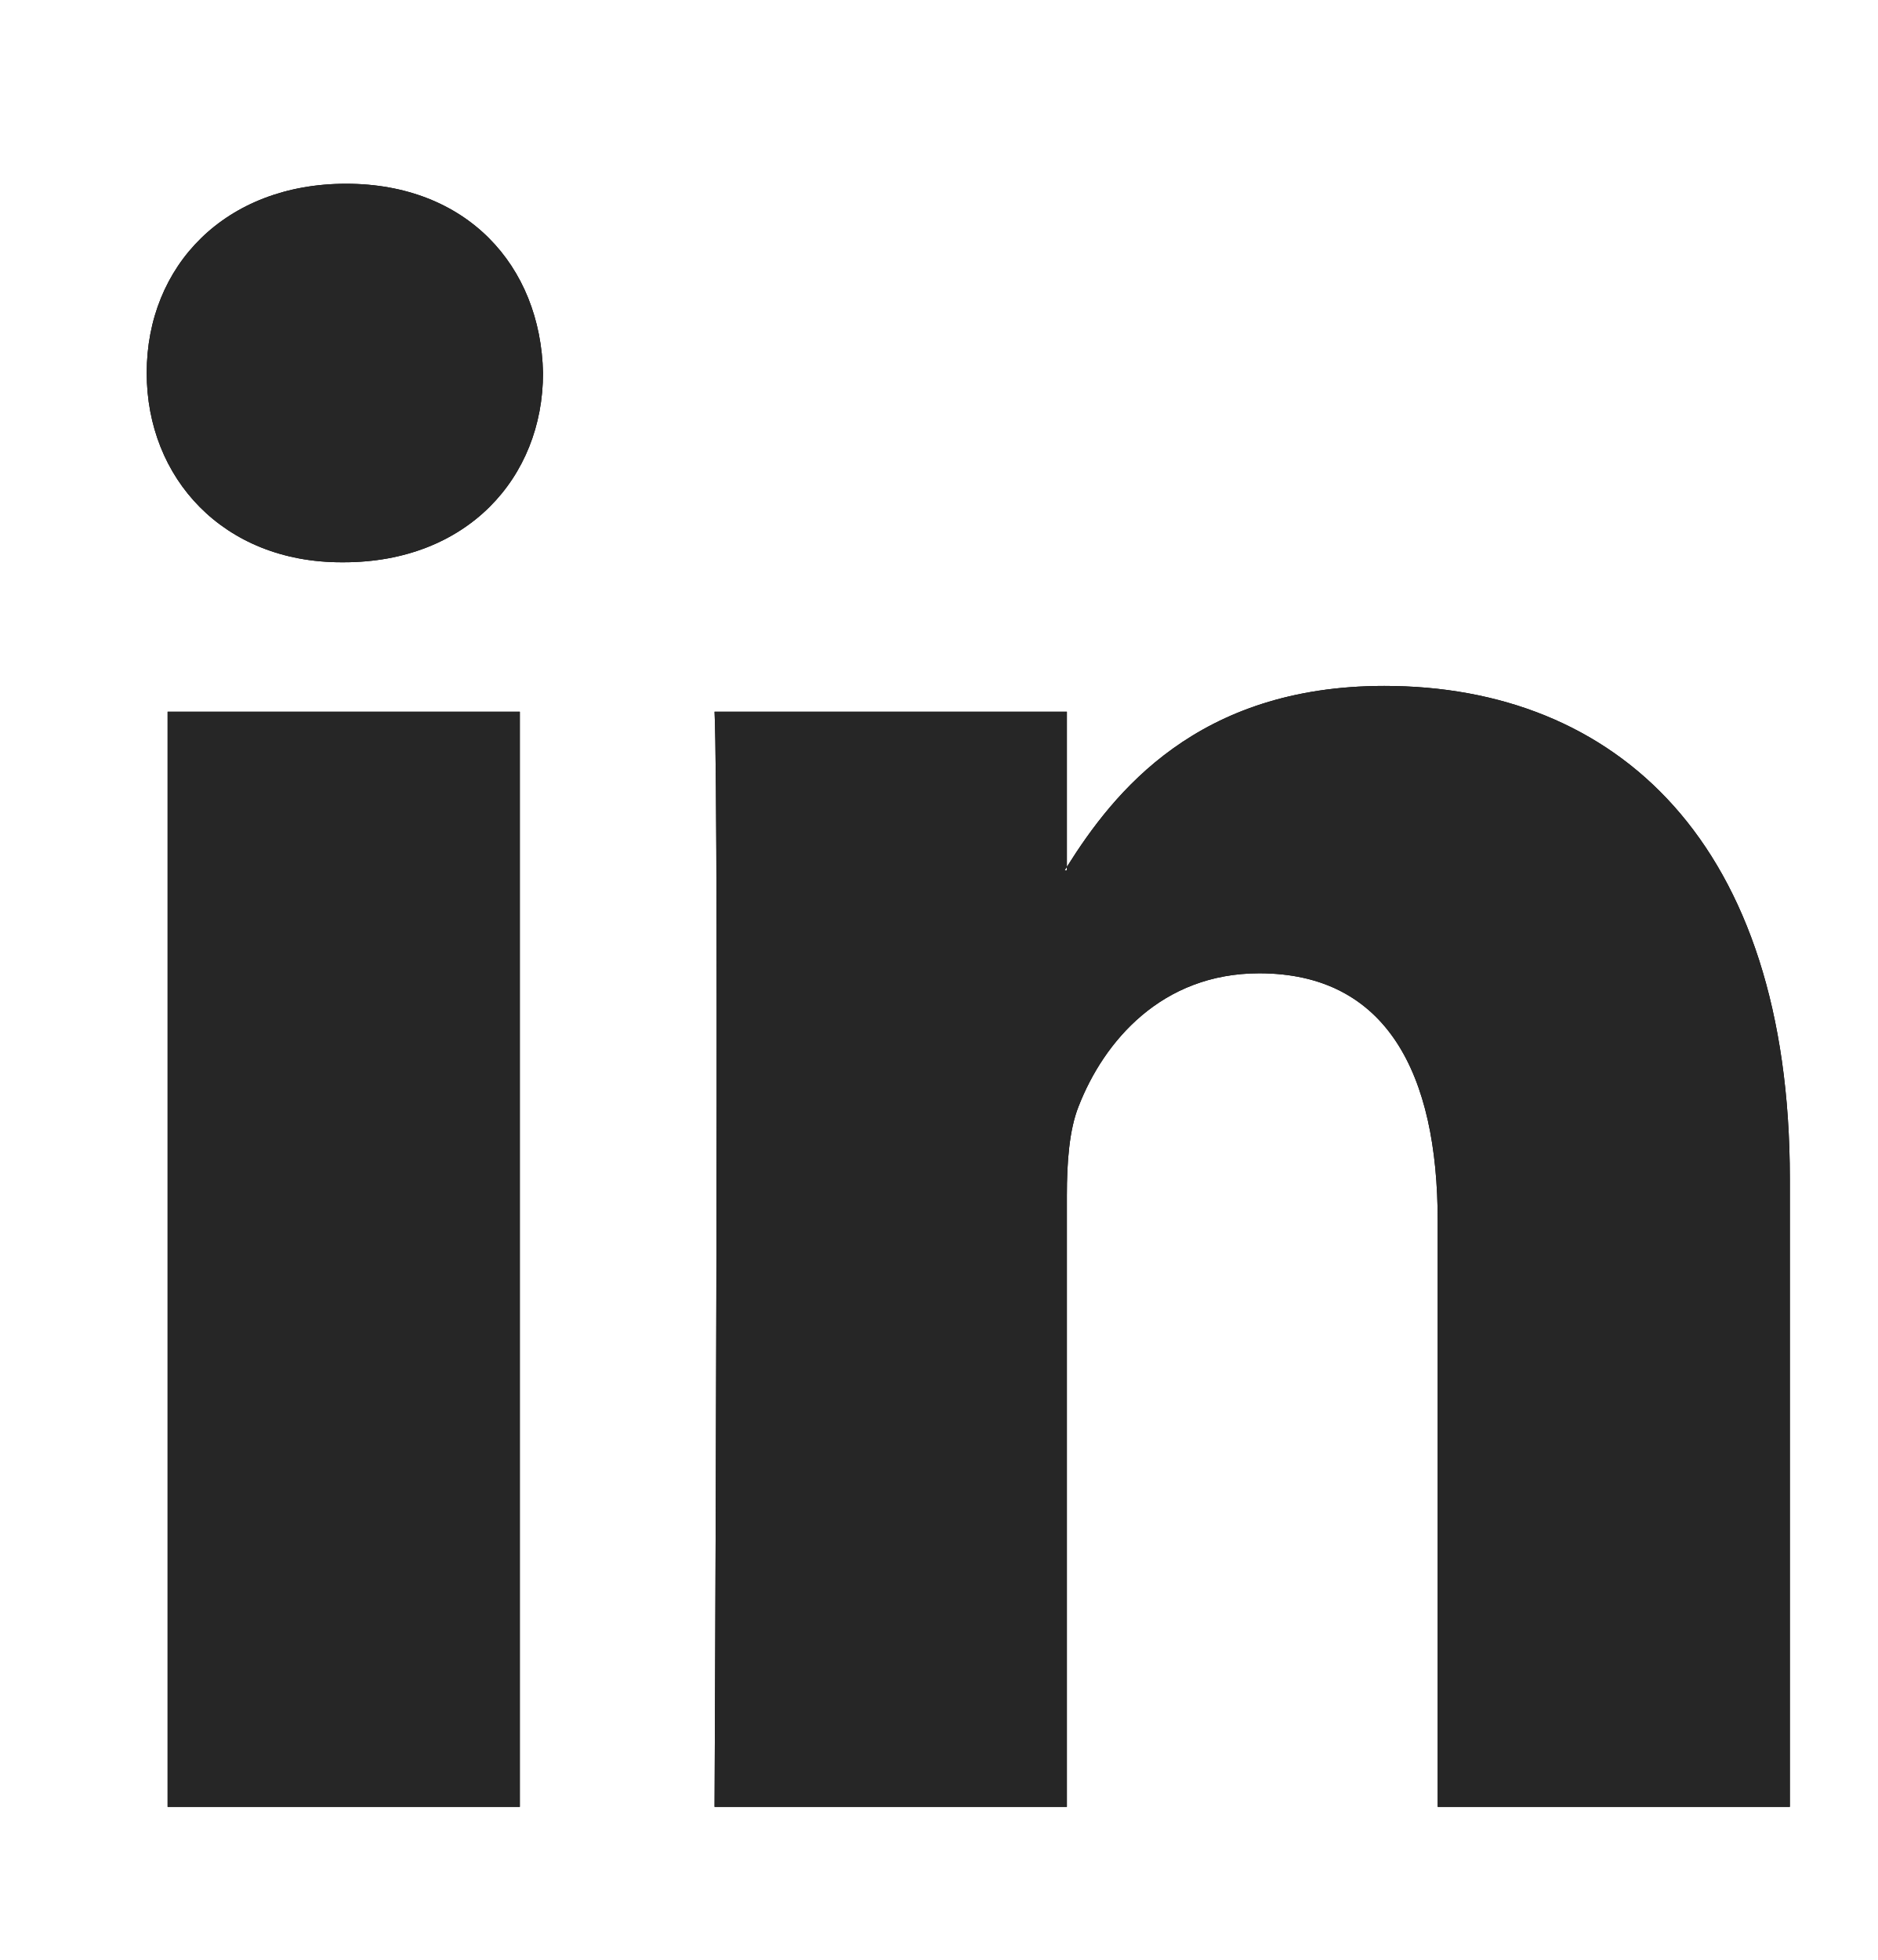
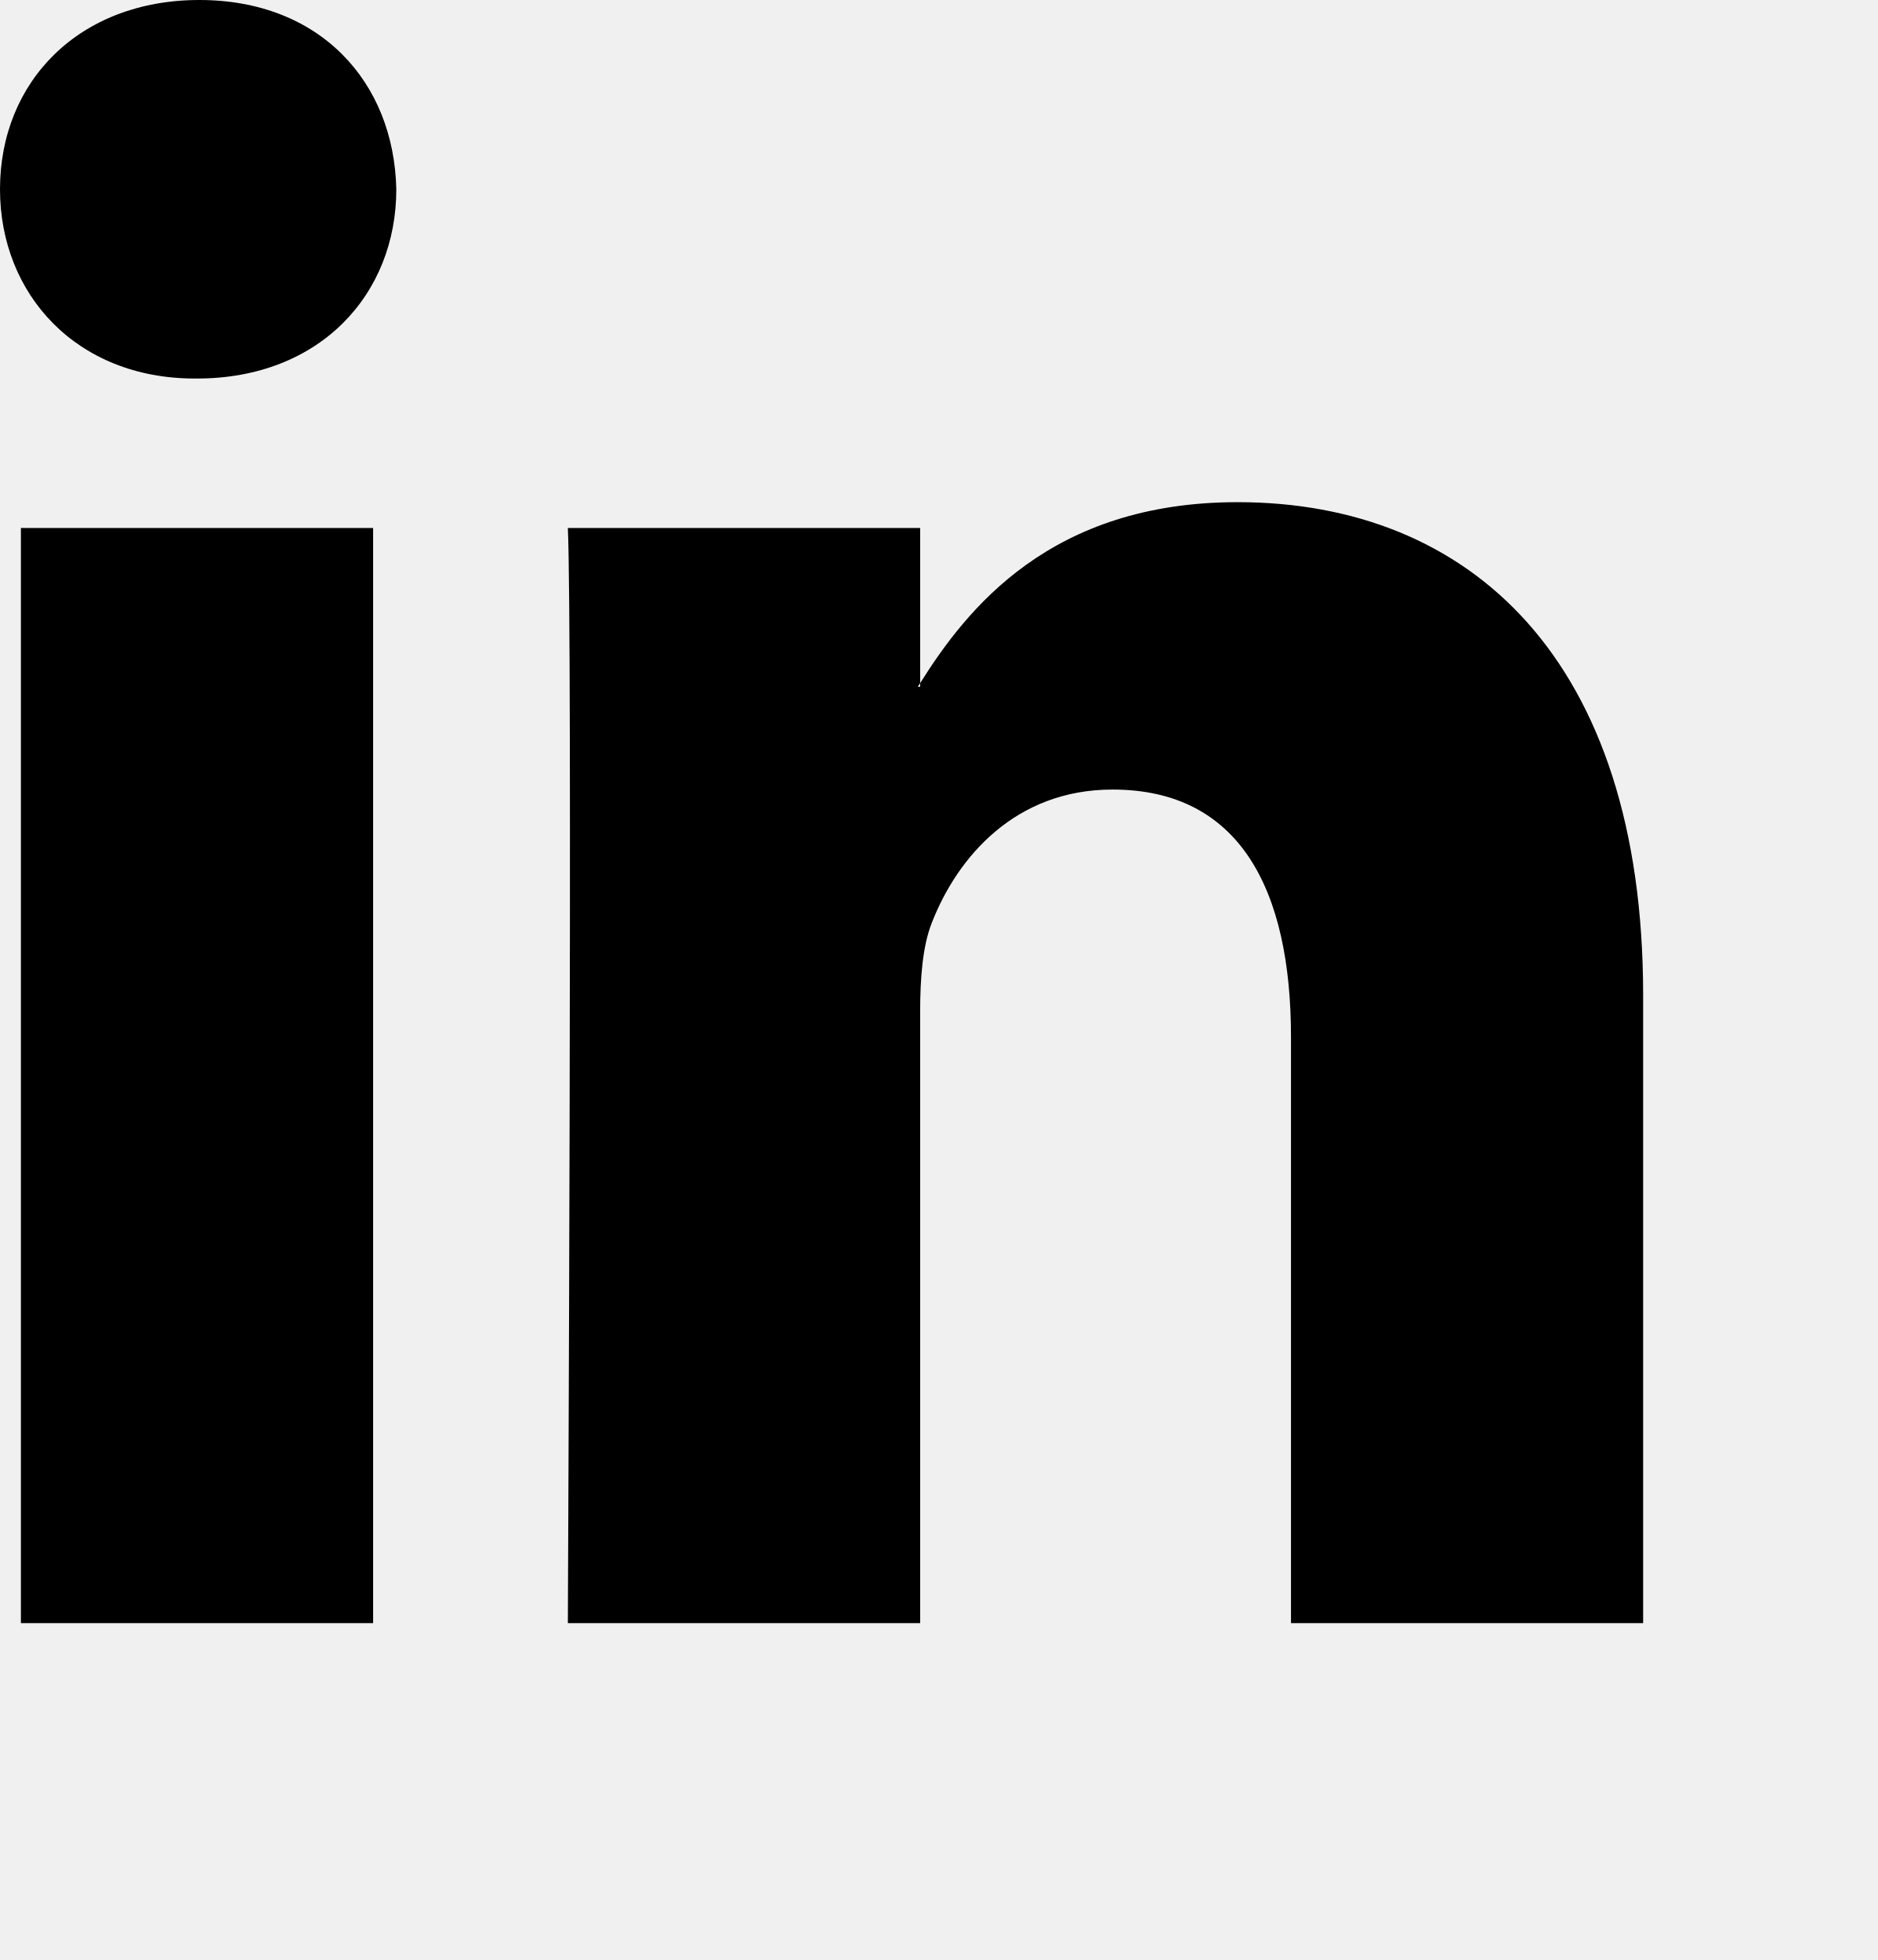
- <svg xmlns="http://www.w3.org/2000/svg" xmlns:xlink="http://www.w3.org/1999/xlink" width="23px" height="24px" viewBox="0 0 23 24" version="1.1">
-   <defs>
-     <path d="M20.125,12.185 L20.125,19.875 L15.812,19.875 L15.812,12.7 C15.812,10.898 15.188,9.668 13.626,9.668 C12.434,9.668 11.725,10.497 11.413,11.299 C11.299,11.585 11.27,11.984 11.27,12.386 L11.27,19.875 L6.955,19.875 C6.955,19.875 7.013,7.724 6.955,6.465 L11.27,6.465 L11.27,8.365 C11.261,8.38 11.25,8.395 11.241,8.409 L11.27,8.409 L11.27,8.365 C11.843,7.453 12.867,6.149 15.158,6.149 C17.997,6.149 20.125,8.066 20.125,12.185 Z M2.442,0 C0.966,0 0,1.001 0,2.317 C0,3.604 0.938,4.635 2.384,4.635 L2.413,4.635 C3.918,4.635 4.854,3.604 4.854,2.317 C4.825,1.001 3.918,0 2.442,0 Z M0.256,19.875 L4.57,19.875 L4.57,6.465 L0.256,6.465 L0.256,19.875 Z" id="path-1" />
-   </defs>
-   <g id="#7-Organization-Profile" stroke="none" stroke-width="1" fill="none" fill-rule="evenodd">
-     <g id="Protected---Profile---S-" transform="translate(-19, -1346)">
-       <rect fill="#F8F8F8" x="0" y="0" width="336" height="2771" />
-       <g id="Profil" transform="translate(0, 81)">
-         <rect id="Rectangle-7" fill="#FFFFFF" fill-rule="nonzero" x="0" y="37" width="337" height="1439" />
-         <g id="SocialMedia/Links-Copy-4" transform="translate(18, 1265)">
-           <g id="SocialMedia/Links" transform="translate(1, 0)">
-             <g id="Icons/barbecue/solid">
-               <g id="-↳-icon🎨" transform="translate(1.796875, 2.25)">
-                 <mask id="mask-2" fill="white">
-                   <use xlink:href="#path-1" />
-                 </mask>
-                 <use id="Mask" fill="#000000" fill-rule="nonzero" xlink:href="#path-1" />
-                 <g mask="url(#mask-2)" fill="#262626" id="Rectangle-2">
-                   <g transform="translate(-1.847187, -2.295)">
-                     <rect x="0" y="0" width="23.46" height="24.48" />
-                   </g>
-                 </g>
-               </g>
-             </g>
-           </g>
-         </g>
-       </g>
-     </g>
-   </g>
+ <svg xmlns="http://www.w3.org/2000/svg" width="23px" height="24px" viewBox="0 0 23 24" version="1.1">
+   <path d="M20.125,12.185 L20.125,19.875 L15.812,19.875 L15.812,12.7 C15.812,10.898 15.188,9.668 13.626,9.668 C12.434,9.668 11.725,10.497 11.413,11.299 C11.299,11.585 11.27,11.984 11.27,12.386 L11.27,19.875 L6.955,19.875 C6.955,19.875 7.013,7.724 6.955,6.465 L11.27,6.465 L11.27,8.365 C11.261,8.38 11.25,8.395 11.241,8.409 L11.27,8.409 L11.27,8.365 C11.843,7.453 12.867,6.149 15.158,6.149 C17.997,6.149 20.125,8.066 20.125,12.185 Z M2.442,0 C0.966,0 0,1.001 0,2.317 C0,3.604 0.938,4.635 2.384,4.635 L2.413,4.635 C3.918,4.635 4.854,3.604 4.854,2.317 C4.825,1.001 3.918,0 2.442,0 Z M0.256,19.875 L4.57,19.875 L4.57,6.465 L0.256,6.465 L0.256,19.875 Z" />
</svg>
